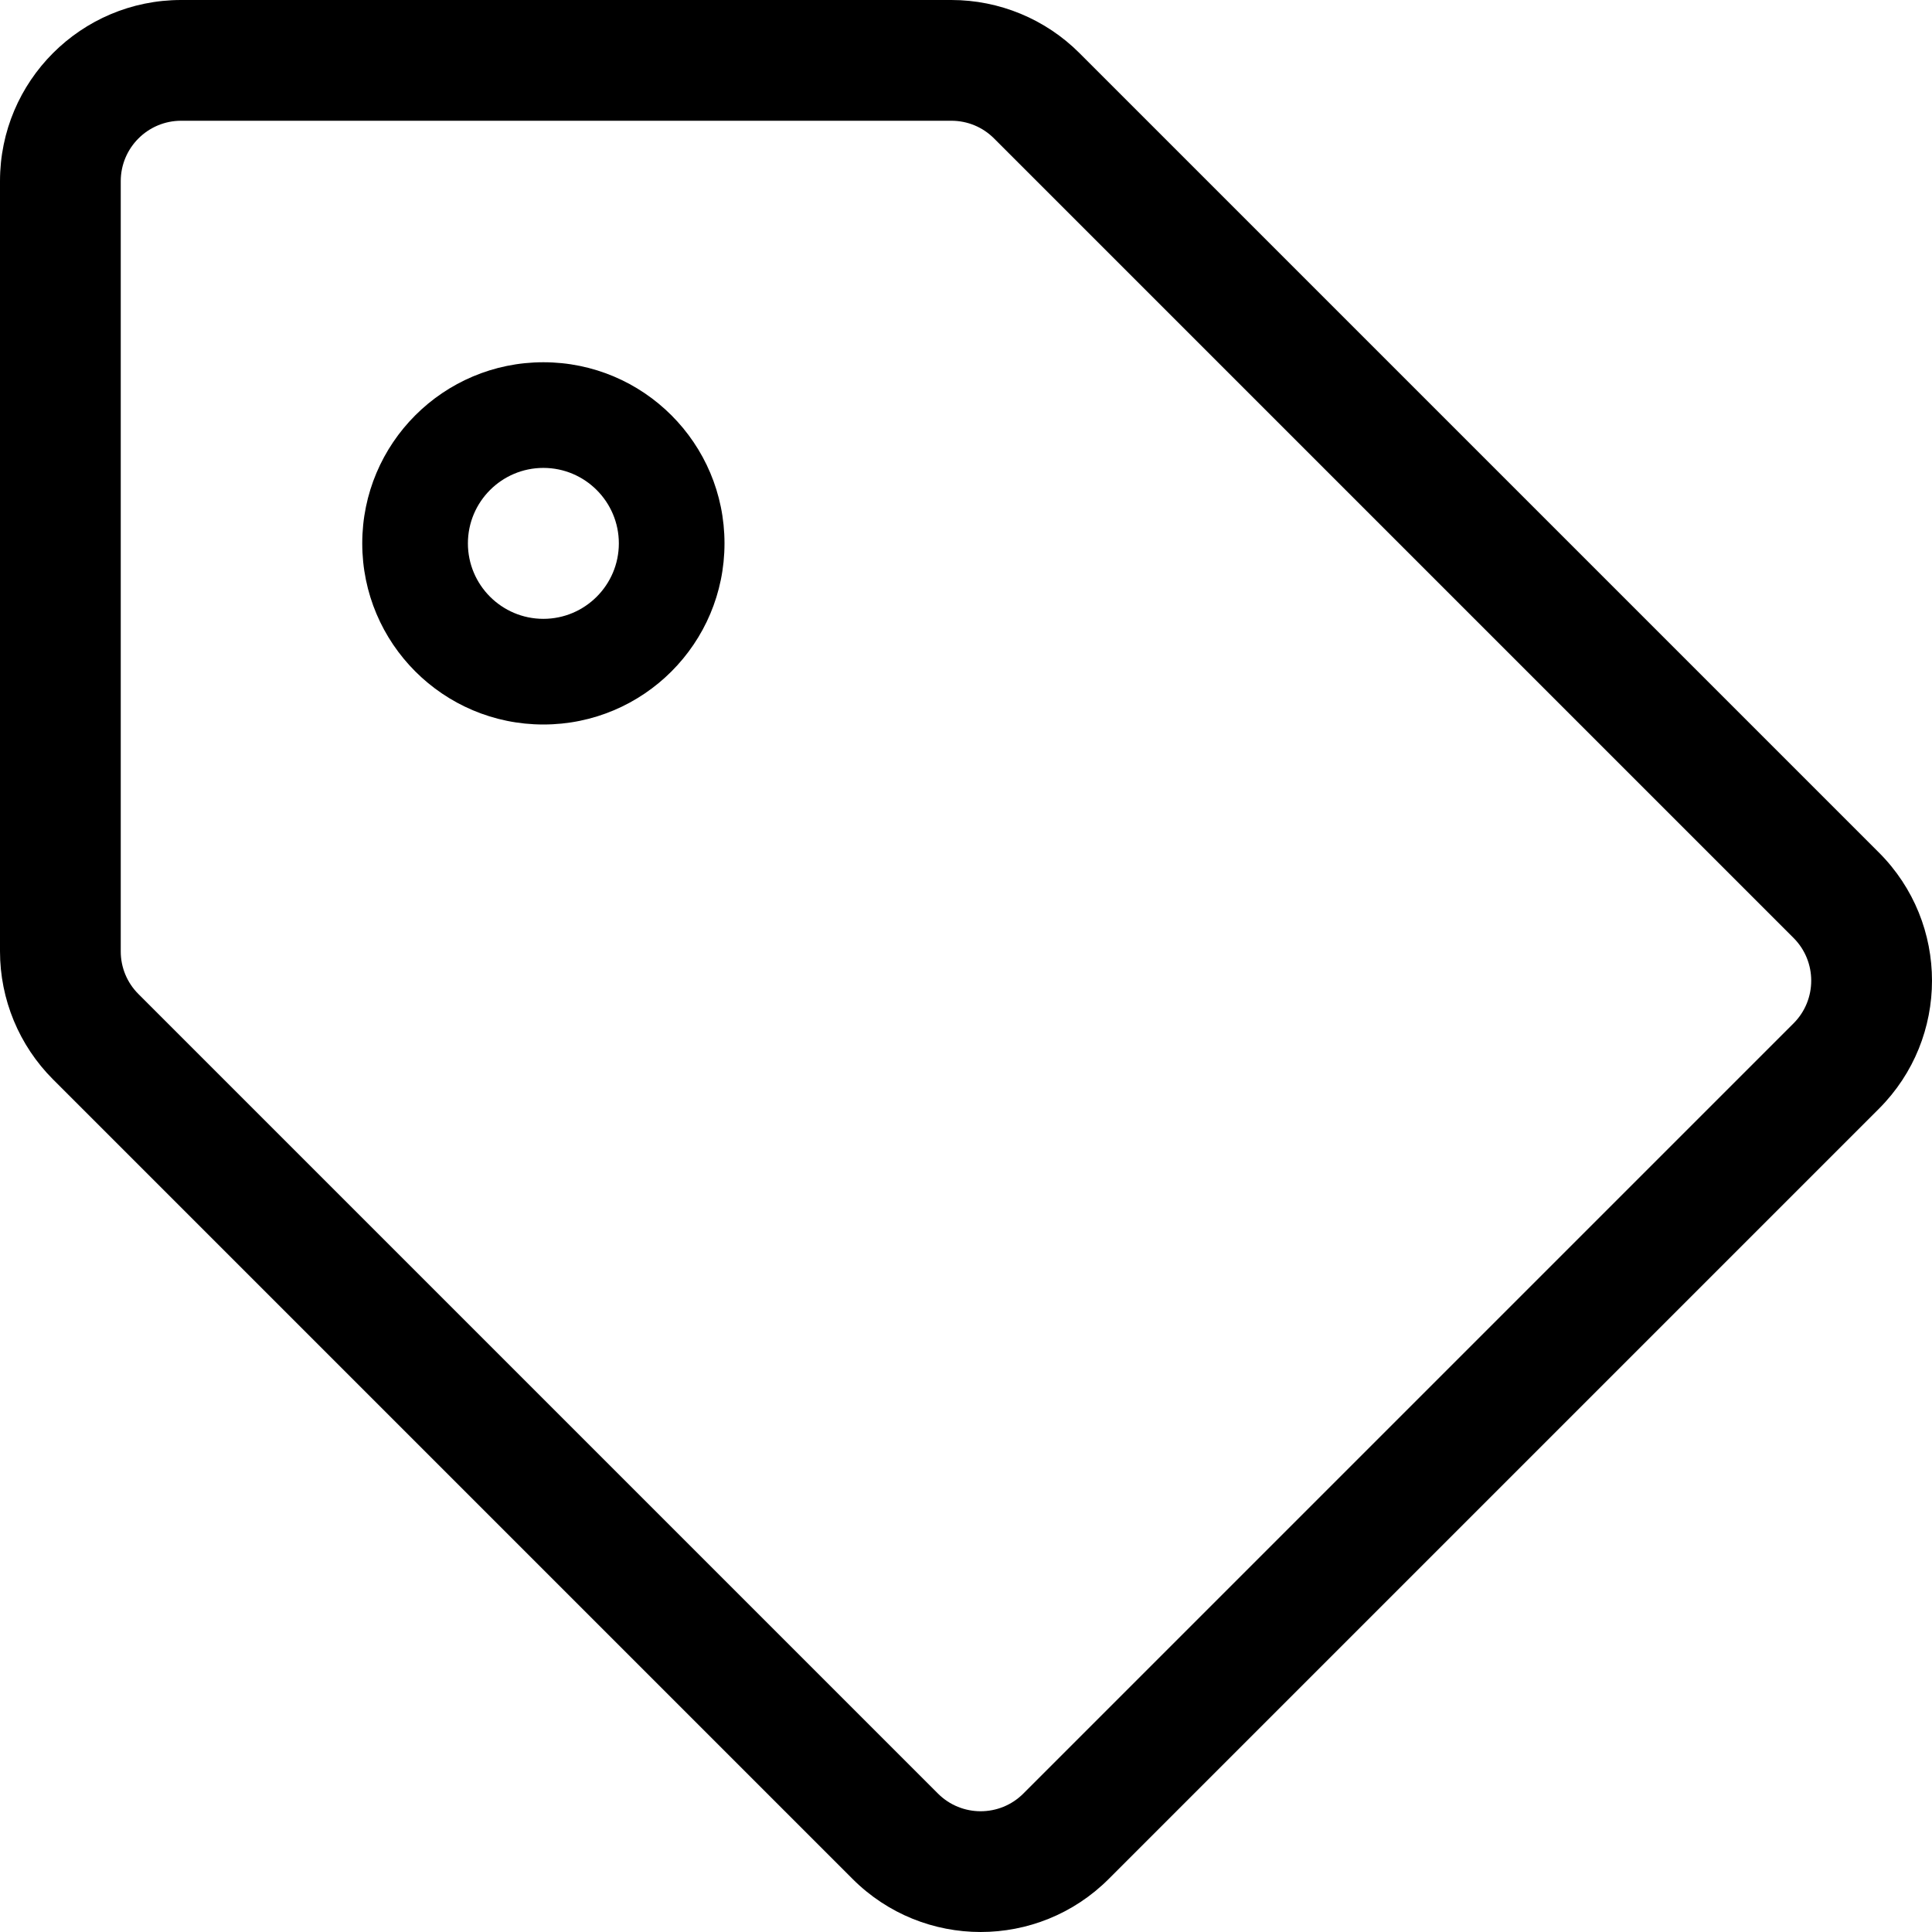
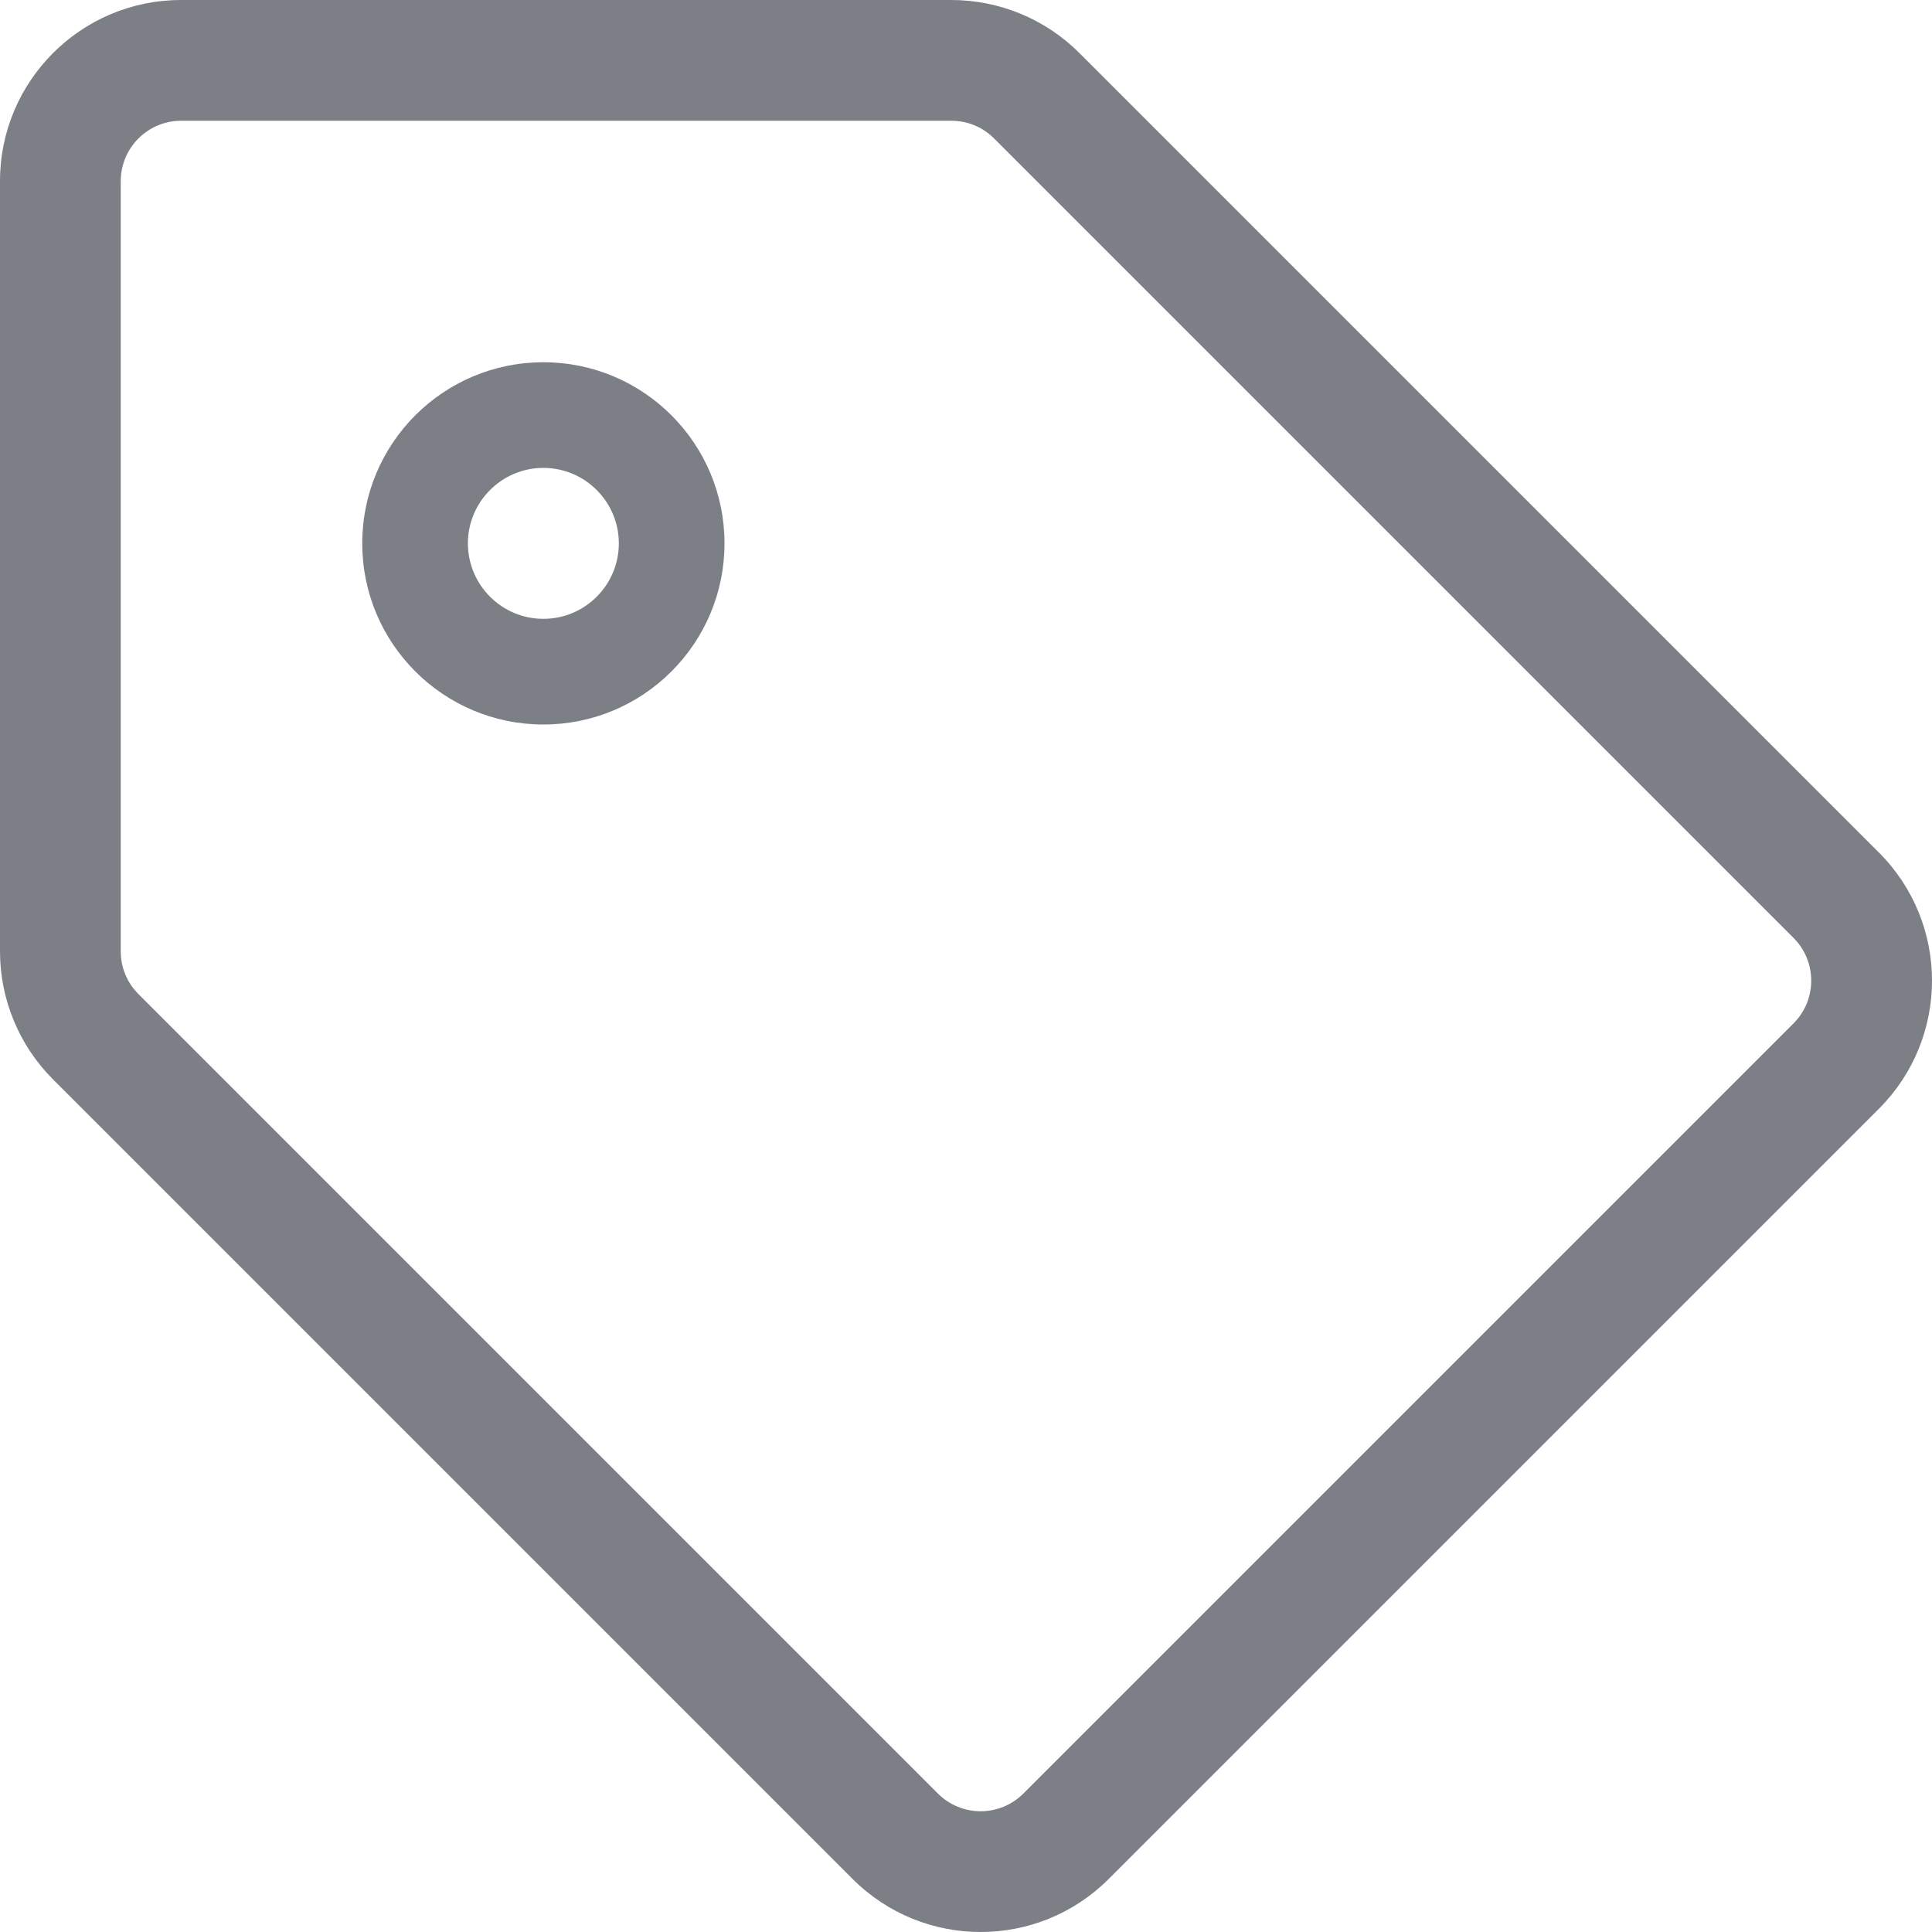
<svg xmlns="http://www.w3.org/2000/svg" viewBox="0 0 512 512">
-   <path d="M497.941 225.941L286.059 14.059A48 48 0 00252.118 0H48C21.49 0 0 21.49 0 48v204.118a48 48 0 0014.059 33.941l211.882 211.882c18.745 18.745 49.137 18.746 67.882 0l204.118-204.118c18.745-18.745 18.745-49.137 0-67.882zm-22.627 45.255L271.196 475.314c-6.243 6.243-16.375 6.253-22.627 0L36.686 263.431A15.895 15.895 0 0132 252.117V48c0-8.822 7.178-16 16-16h204.118c4.274 0 8.292 1.664 11.314 4.686l211.882 211.882c6.238 6.239 6.238 16.39 0 22.628zM144 124c11.028 0 20 8.972 20 20s-8.972 20-20 20-20-8.972-20-20 8.972-20 20-20m0-28c-26.51 0-48 21.49-48 48s21.49 48 48 48 48-21.49 48-48-21.49-48-48-48z" />
+   <path fill="#7c7f86" d="M497.941 225.941L286.059 14.059A48 48 0 00252.118 0H48C21.49 0 0 21.49 0 48v204.118a48 48 0 0014.059 33.941l211.882 211.882c18.745 18.745 49.137 18.746 67.882 0l204.118-204.118c18.745-18.745 18.745-49.137 0-67.882zm-22.627 45.255L271.196 475.314c-6.243 6.243-16.375 6.253-22.627 0L36.686 263.431A15.895 15.895 0 0132 252.117V48c0-8.822 7.178-16 16-16h204.118c4.274 0 8.292 1.664 11.314 4.686l211.882 211.882c6.238 6.239 6.238 16.39 0 22.628zM144 124c11.028 0 20 8.972 20 20s-8.972 20-20 20-20-8.972-20-20 8.972-20 20-20m0-28c-26.51 0-48 21.49-48 48s21.49 48 48 48 48-21.49 48-48-21.49-48-48-48z" />
</svg>
